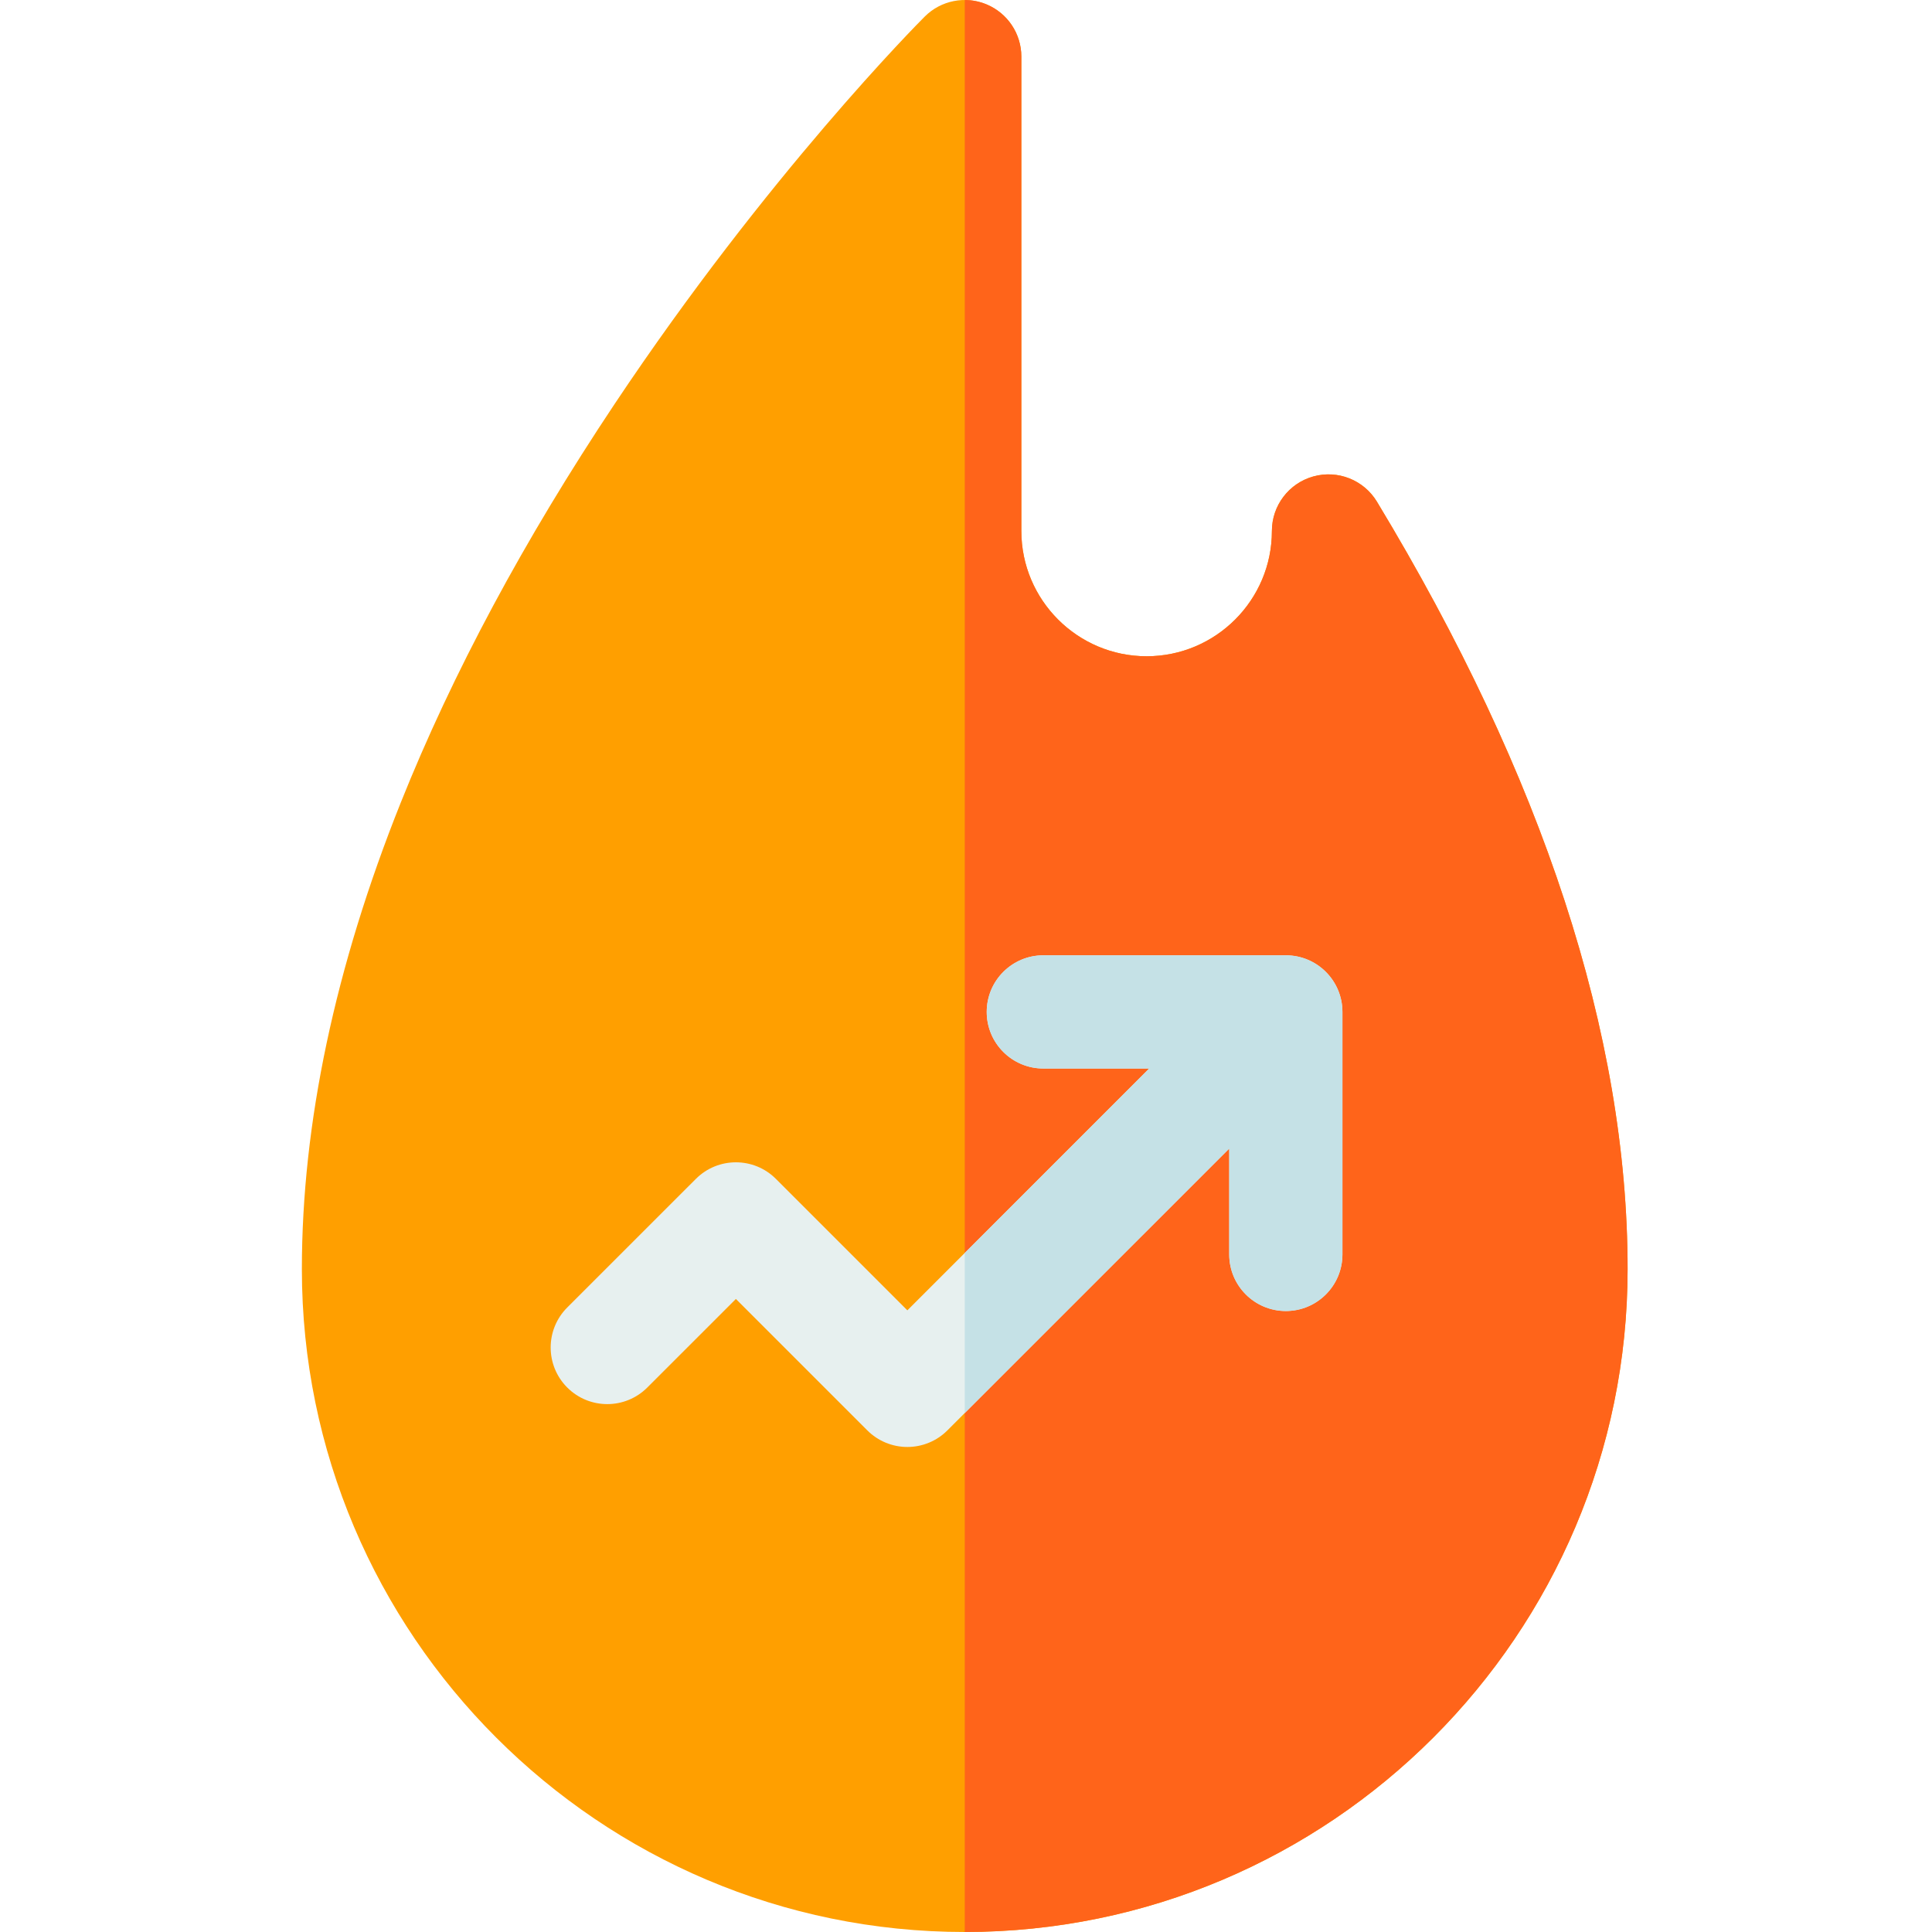
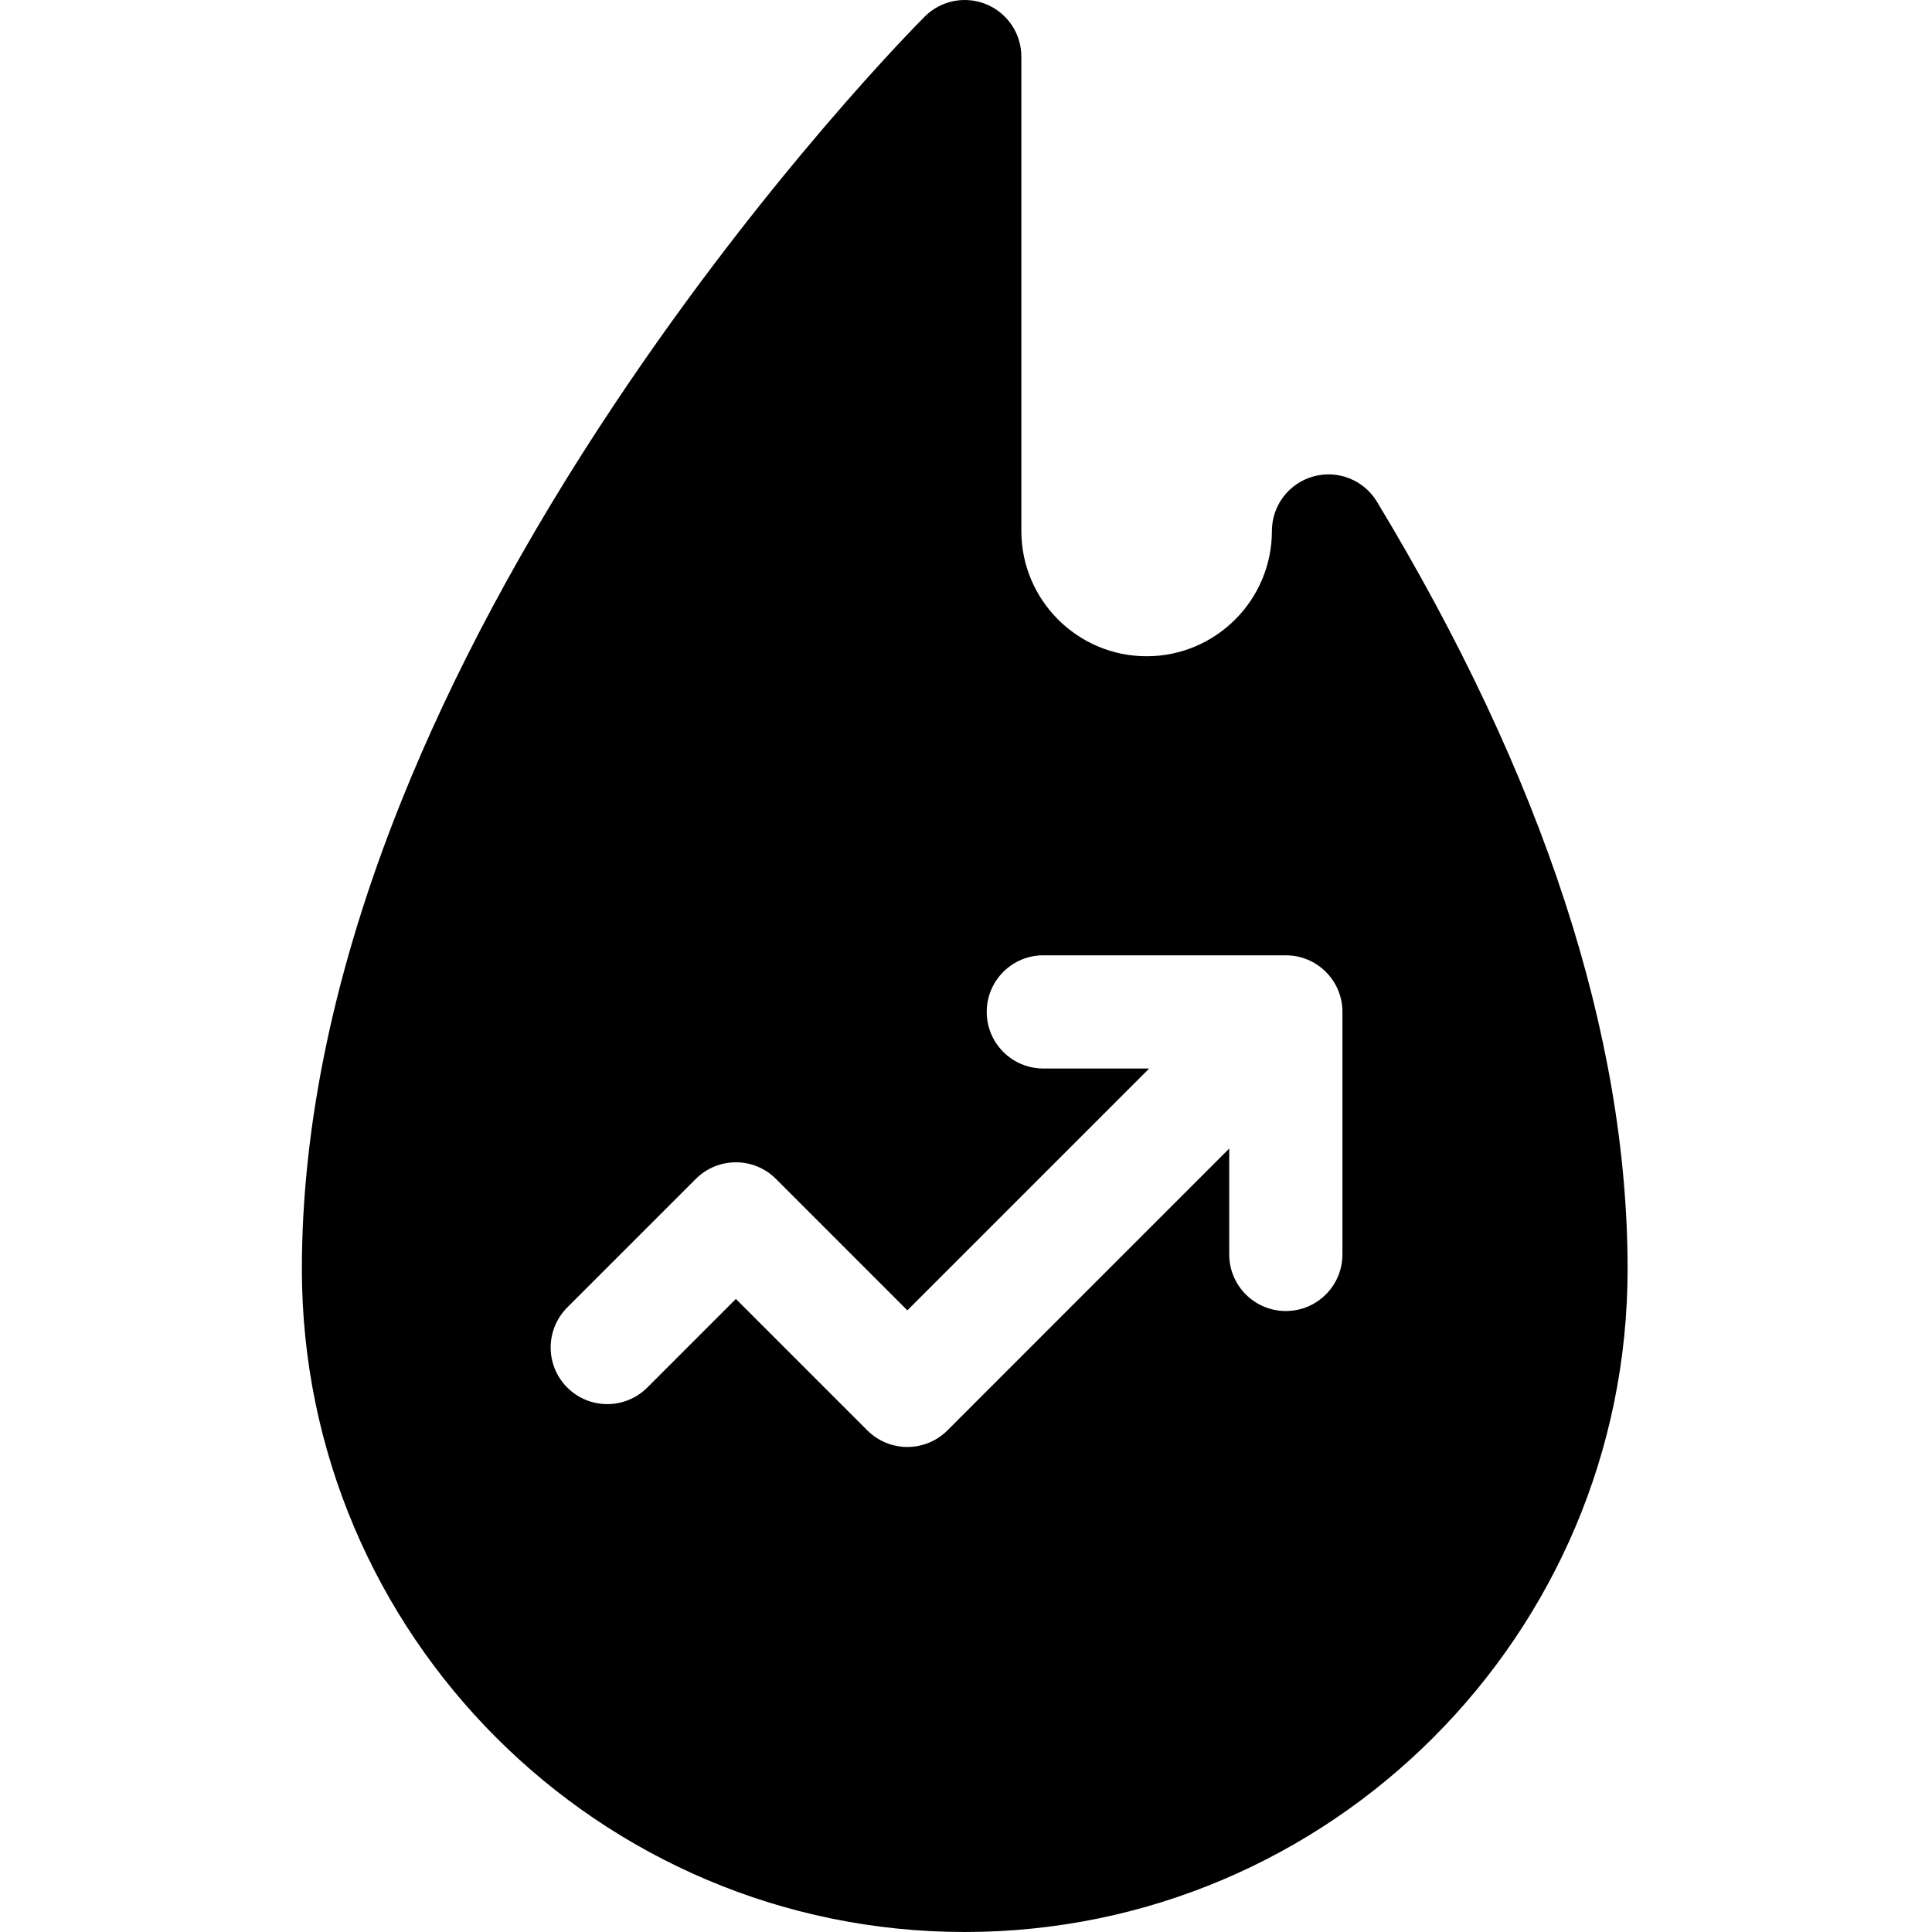
<svg xmlns="http://www.w3.org/2000/svg" height="512pt" viewBox="-80 0 512 512.001" width="512pt">
-   <path d="m284.906 132.957c-3.484-5.762-10.383-8.5-16.867-6.691-6.484 1.809-10.973 7.719-10.973 14.449 0 18.309-14.895 33.199-33.199 33.199-18.305 0-33.199-14.891-33.199-33.199v-125.715c0-6.066-3.656-11.535-9.262-13.855-5.605-2.324-12.055-1.043-16.344 3.25-1.688 1.684-41.684 41.918-82.207 102.703-23.898 35.844-42.969 71.398-56.68 105.676-17.367 43.426-26.176 84.996-26.176 123.562 0 96.859 78.805 175.664 175.668 175.664 96.859 0 175.664-78.805 175.664-175.664.004-62.004-22.348-130.43-66.426-203.379zm0 0" fill="#ff9f00" />
-   <path d="m284.906 132.957c-3.484-5.762-10.383-8.5-16.867-6.691-6.484 1.809-10.973 7.719-10.973 14.449 0 18.309-14.895 33.199-33.199 33.199-18.305 0-33.199-14.891-33.199-33.199v-125.715c0-6.066-3.656-11.535-9.262-13.855-1.855-.773-3.805-1.137-5.738-1.137v511.992c96.863 0 175.668-78.805 175.668-175.668 0-62-22.352-130.426-66.43-203.375zm0 0" fill="#ff641a" />
-   <path d="m260.762 253.168h-64.27c-8.285 0-15 6.715-15 15-.004 8.285 6.715 15 14.996 15h28.059l-64.086 64.086-34.836-34.836c-5.855-5.859-15.352-5.859-21.211 0l-34.086 34.078c-5.859 5.859-5.859 15.355 0 21.215 5.855 5.859 15.352 5.859 21.211 0l23.48-23.473 34.836 34.836c2.812 2.812 6.629 4.391 10.605 4.391 3.977 0 7.793-1.578 10.605-4.391l74.691-74.691v28.051c0 8.285 6.715 15 15 15 8.285 0 15-6.715 15-15v-64.266c0-8.281-6.715-15-14.996-15zm0 0" fill="#e7f0ef" />
-   <path d="m260.762 253.168h-64.27c-8.285 0-15 6.715-15 15-.004 8.285 6.715 15 14.996 15h28.059l-48.879 48.879v42.426l70.094-70.09v28.051c0 8.285 6.715 15 15 15 8.281 0 15-6.715 15-15v-64.266c-.004-8.281-6.719-15-15-15zm0 0" fill="#c5e1e6" />
+   <path d="m284.906 132.957c-3.484-5.762-10.379-8.5-16.867-6.691-6.484 1.809-10.973 7.719-10.973 14.449 0 18.309-14.895 33.199-33.199 33.199-18.305 0-33.199-14.891-33.199-33.199v-125.715c0-6.066-3.656-11.535-9.262-13.855-5.605-2.324-12.055-1.043-16.344 3.25-1.688 1.684-41.684 41.918-82.207 102.703-23.898 35.844-42.969 71.398-56.68 105.676-17.367 43.426-26.176 84.996-26.176 123.562 0 96.859 78.805 175.664 175.668 175.664 96.859 0 175.664-78.805 175.664-175.664.004-62.004-22.348-130.43-66.426-203.379zm-9.148 199.477c0 8.285-6.715 15-15 15-8.281 0-15-6.715-15-15v-28.051l-74.688 74.691c-2.816 2.812-6.629 4.391-10.609 4.391-3.977 0-7.793-1.578-10.605-4.391l-34.836-34.84-23.477 23.477c-5.859 5.859-15.355 5.859-21.215 0-5.859-5.859-5.859-15.355 0-21.215l34.086-34.082c5.859-5.855 15.355-5.855 21.215.004l34.832 34.836 64.086-64.086h-28.055c-8.285 0-15-6.715-15-15 0-8.285 6.715-15 15-15h64.27c8.281 0 15 6.719 15 15v64.266zm0 0" />
</svg>
